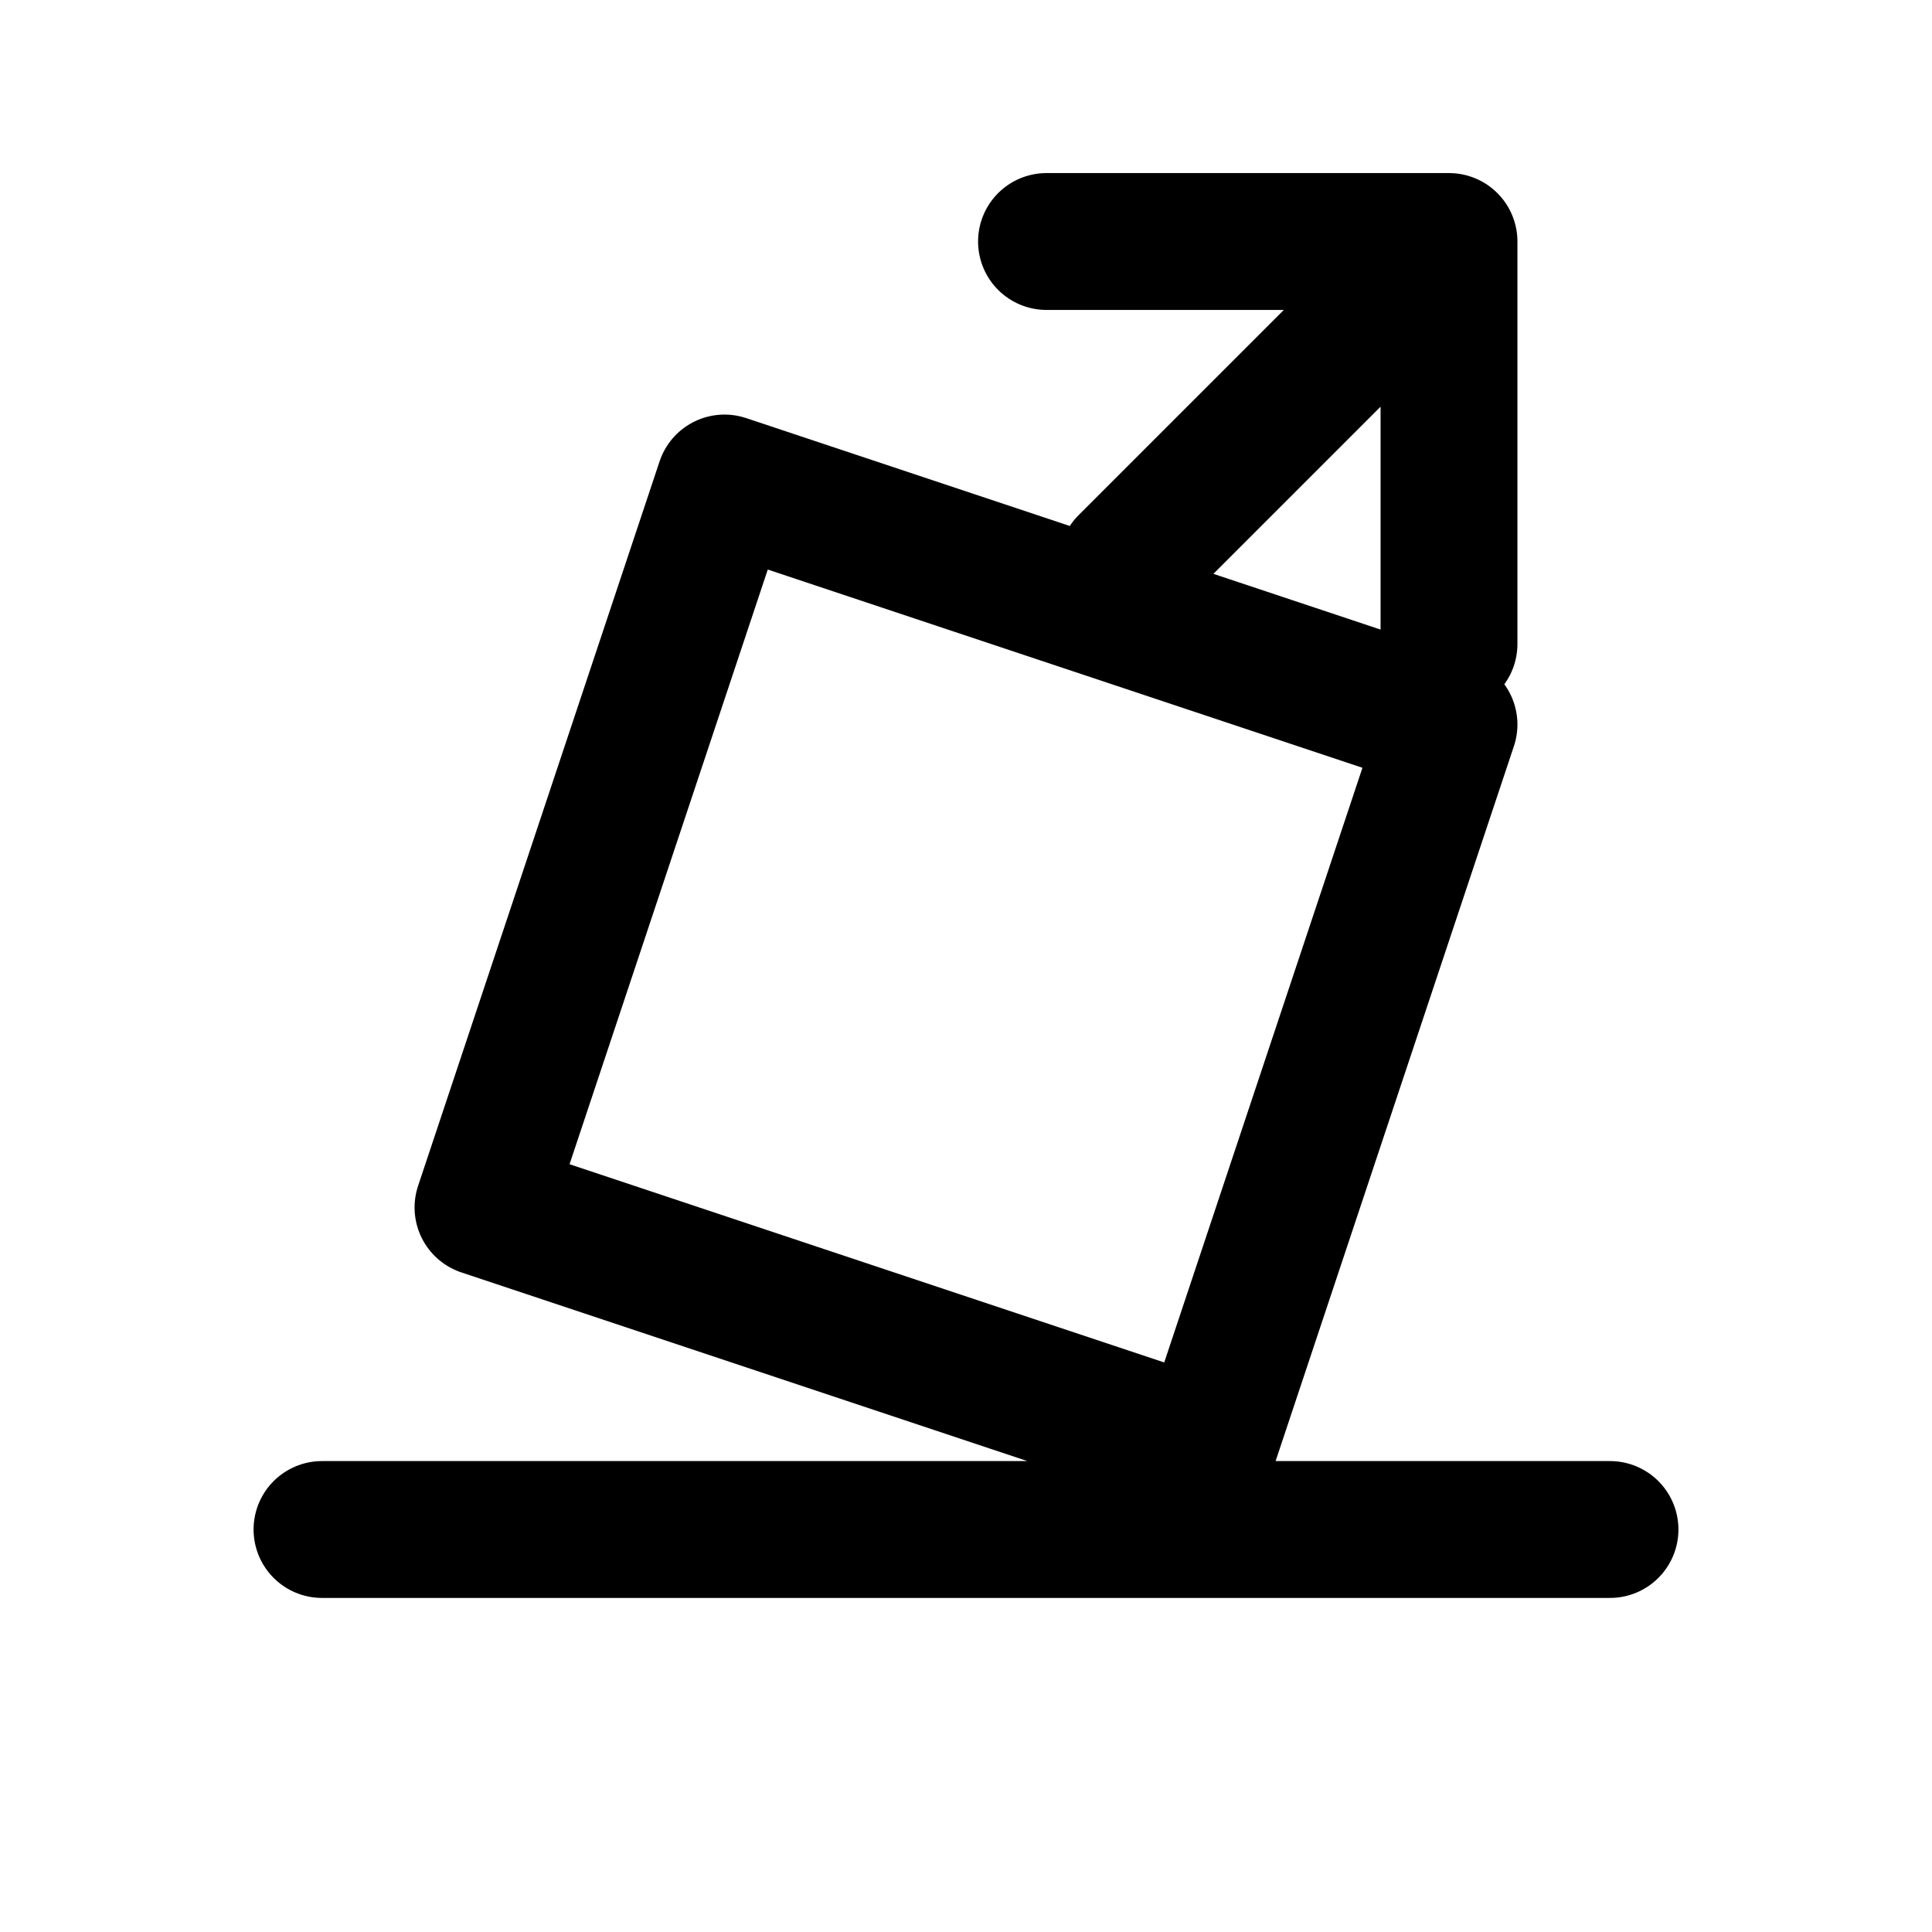
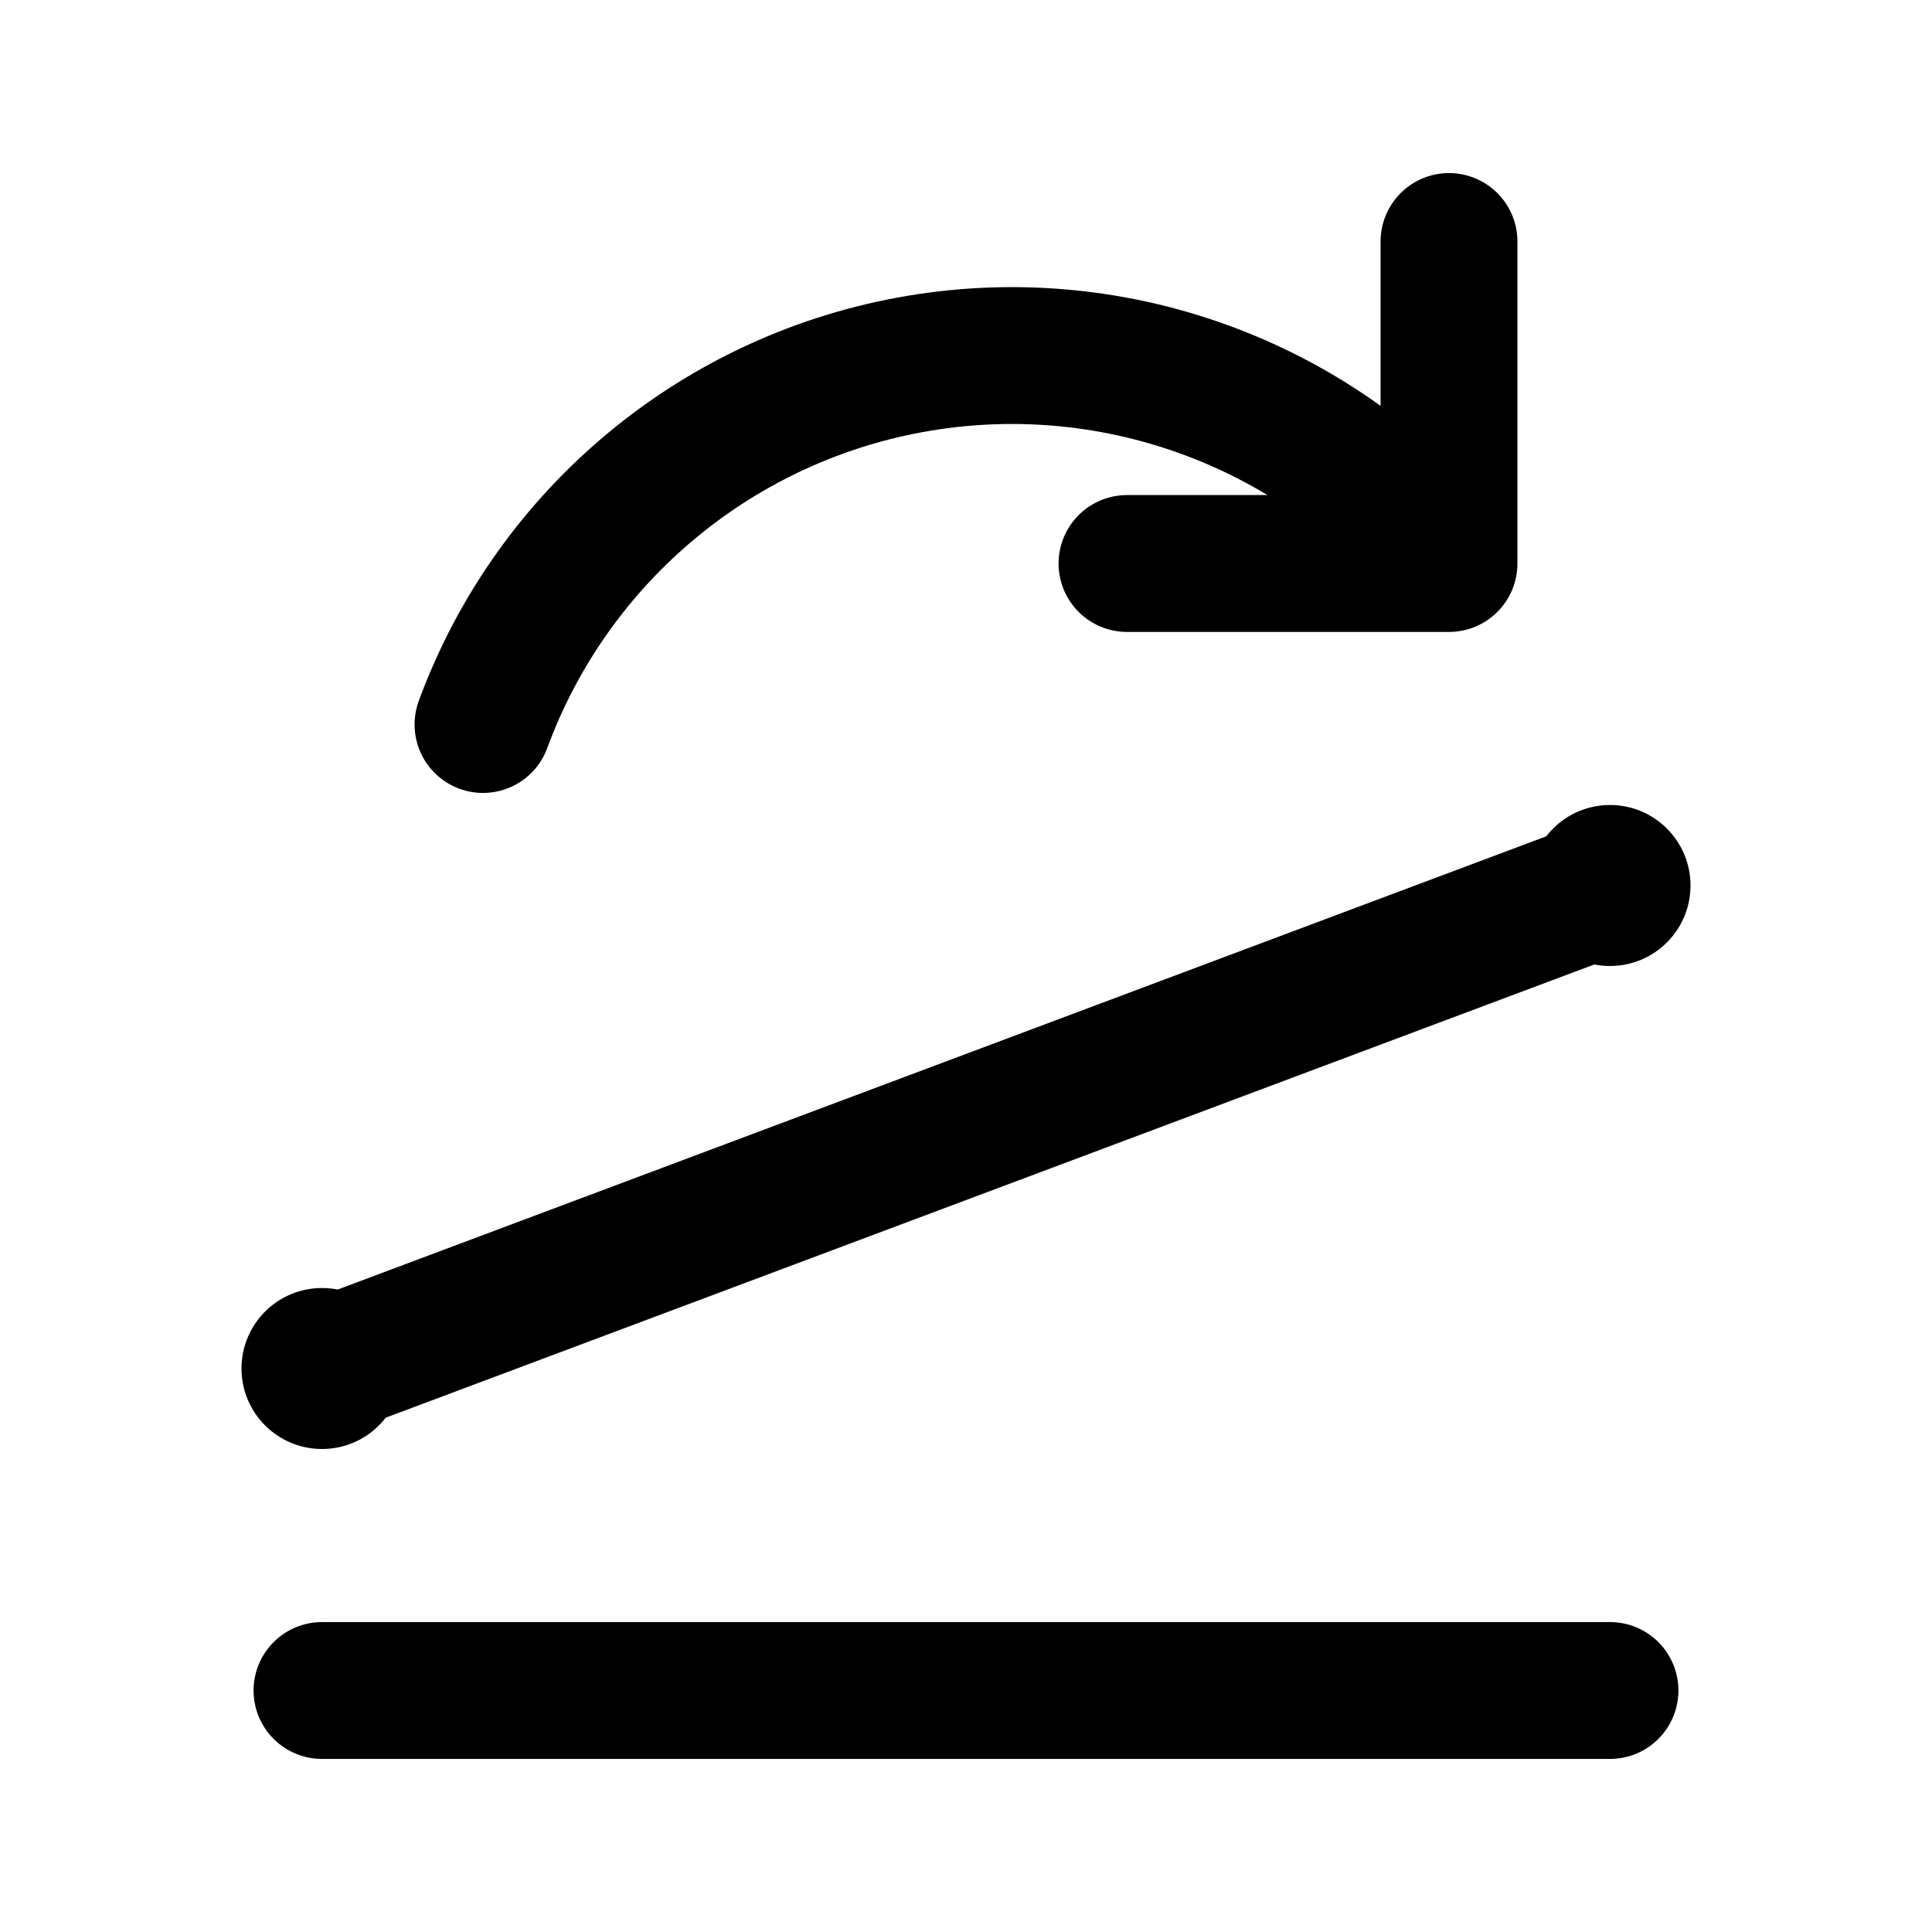
<svg xmlns="http://www.w3.org/2000/svg" width="24" height="24" viewBox="0 0 24 24" fill="none" stroke="currentColor" stroke-width="1.7" stroke-linecap="round" stroke-linejoin="round">
-   <path d="M4 19h16M6 15l3-9 9 3-3 9zM13 3h5v5M18 3l-4 4" />
+   <path d="M4 17l16-6M4 21h16" />
+   <path d="M6 9a7 7 0 0 1 12-2M18 3v4h-4" />
+   <circle cx="4" cy="17" r="1" fill="currentColor" stroke="none" />
+   <circle cx="20" cy="11" r="1" fill="currentColor" stroke="none" />
</svg>
